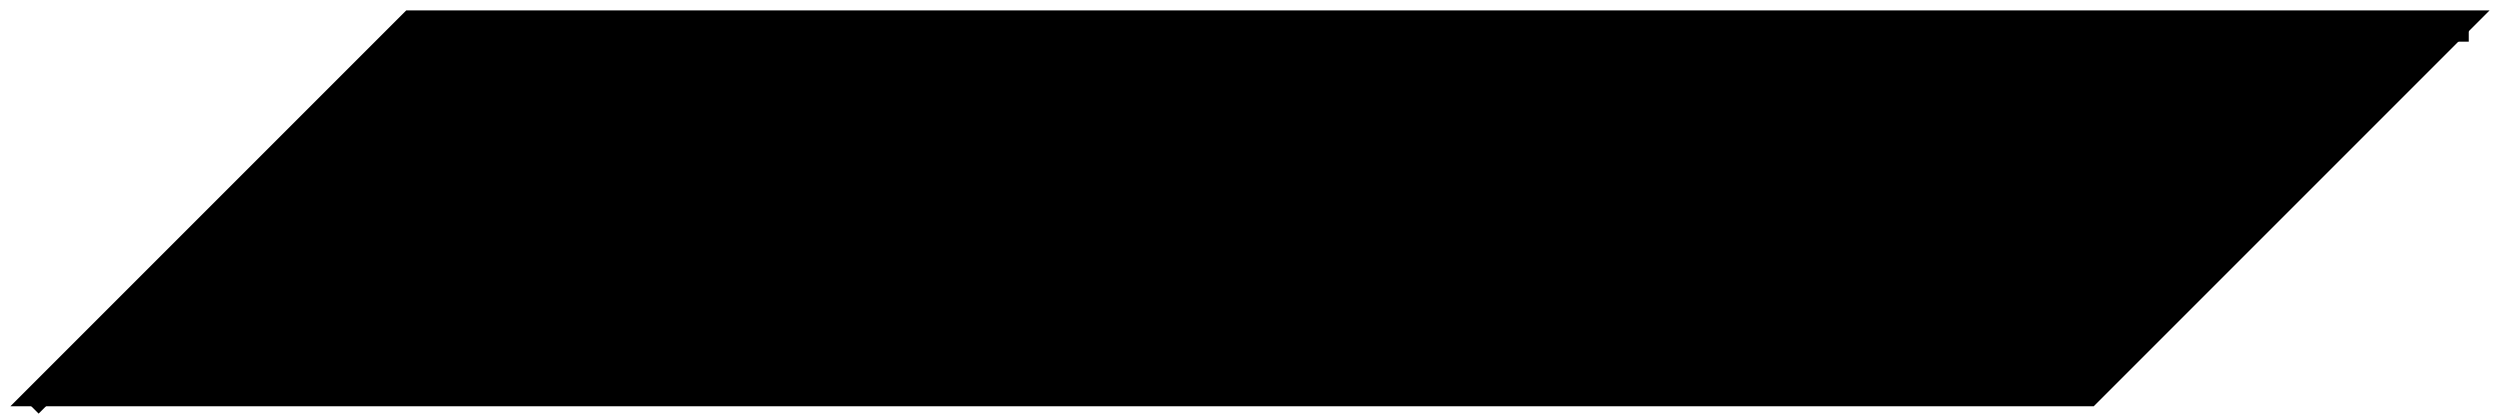
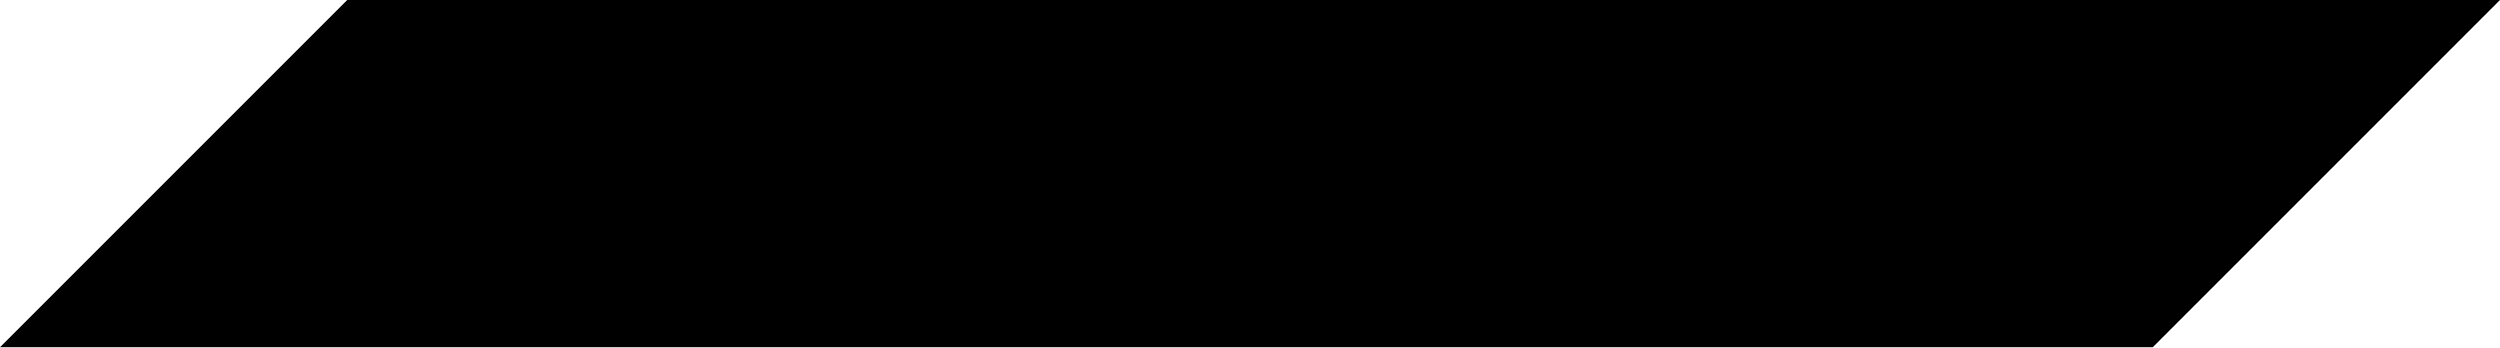
- <svg xmlns="http://www.w3.org/2000/svg" width="120" height="20" viewBox="0 0 120 20">
+ <svg xmlns="http://www.w3.org/2000/svg" width="144" height="20" viewBox="0 0 144 20">
  <defs>
    <linearGradient id="sheen-utility-btn" gradientUnits="userSpaceOnUse" x1="0" y1="0" x2="0" y2="20">
-       <stop offset="0" stop-color="{{$surface-panel-lit-top}}" />
+       <stop offset="0" stop-color="{{$surface-control-lit-top}}" />
      <stop offset="1" stop-color="{{$surface-panel-lit-bottom}}" />
    </linearGradient>
-     <linearGradient id="specular-utility-btn" gradientUnits="userSpaceOnUse" x1="0" y1="0" x2="0" y2="20">
-       <stop offset="0" stop-color="{{$specular-rim-top.color}}" stop-opacity="{{$specular-rim-top.opacity}}" />
-       <stop offset="1" stop-color="{{$specular-rim-fade.color}}" stop-opacity="{{$specular-rim-fade.opacity}}" />
-     </linearGradient>
  </defs>
-   <polygon points="0.5,19.5 19.5,0.5 119.5,0.5 100.5,19.5" fill="url(#sheen-utility-btn)" stroke="{{$border-panel-outer}}" stroke-width="1" stroke-linejoin="round" />
-   <path fill="none" stroke="url(#specular-utility-btn)" stroke-width="1" stroke-linejoin="miter" d="M 1.5,19.5 L 19.5,1.5 L 118.5,1.5" />
+   <polygon points="20,0 144,0 124,20 0,20" fill="url(#sheen-utility-btn)" stroke="{{$border-panel-outer}}" stroke-width="1" stroke-linejoin="round" />
+   <line x1="20.5" y1="0.5" x2="143.5" y2="0.5" stroke="{{$border-panel-outer}}" stroke-width="1" />
</svg>
